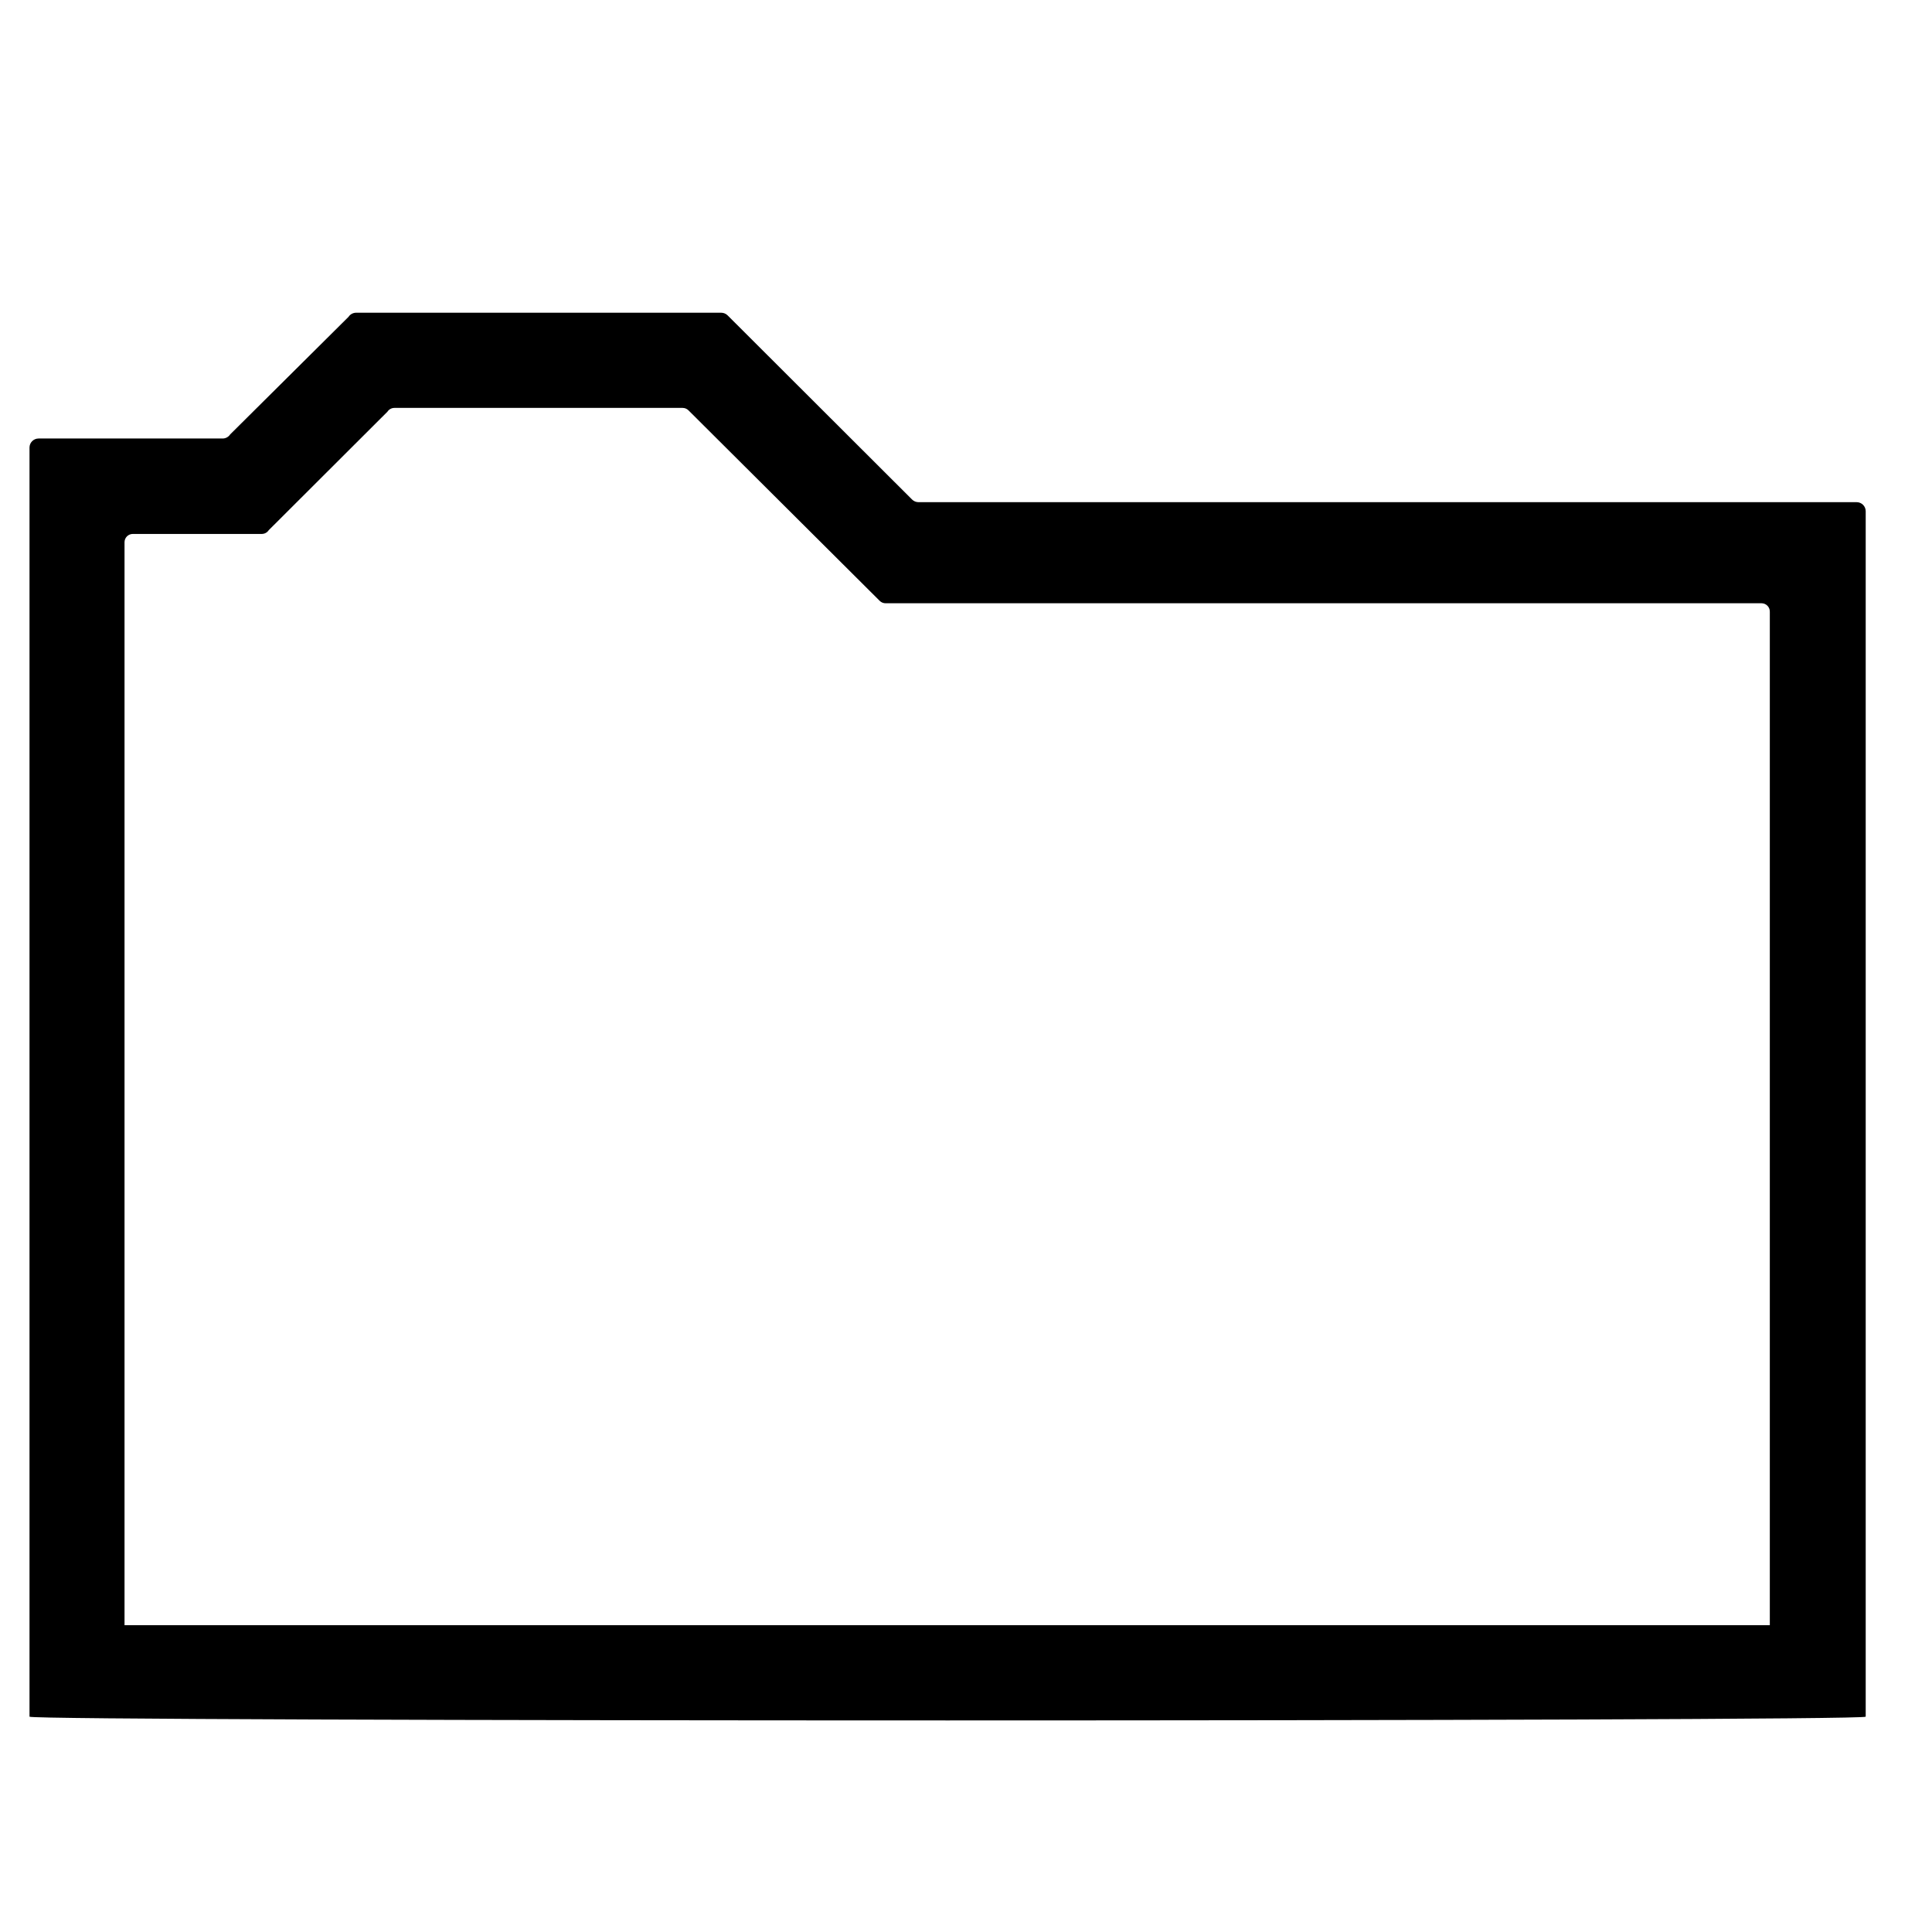
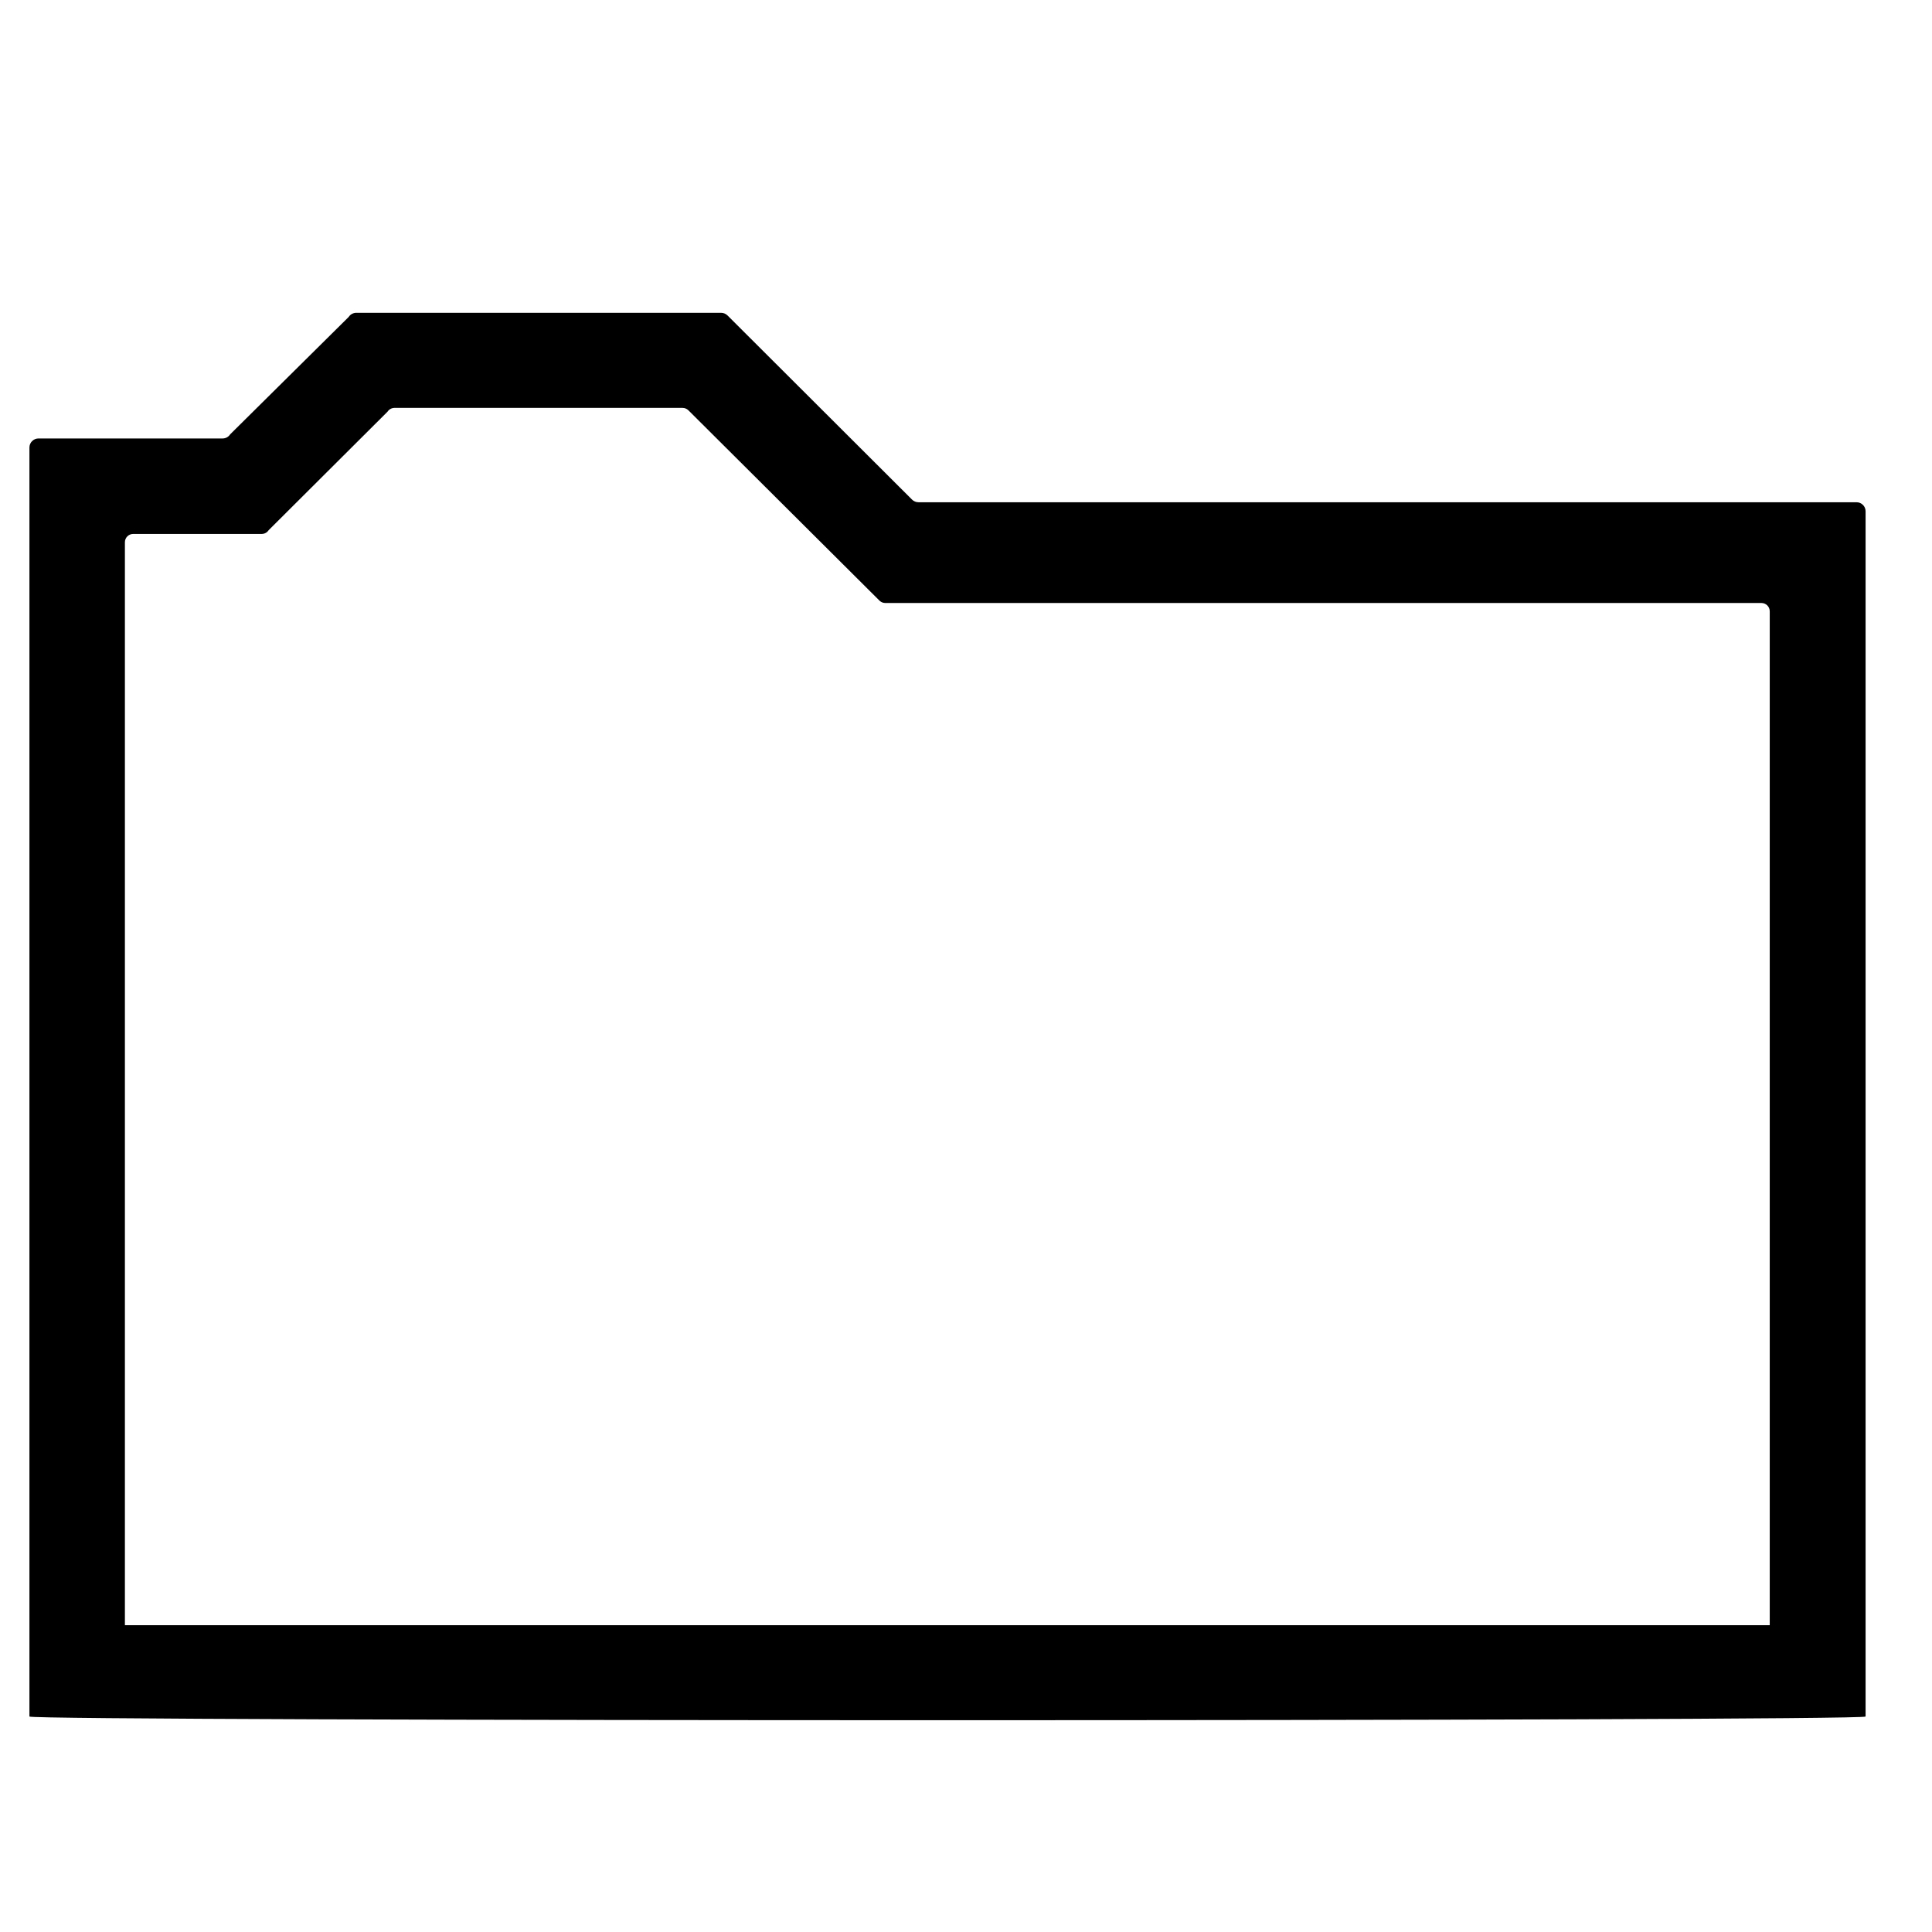
- <svg xmlns="http://www.w3.org/2000/svg" id="Layer_1" data-name="Layer 1" viewBox="0 0 512 512">
-   <path d="M492,133.08H243.4a2.4,2.4,0,0,1-1.68-.69l-48.9-48.82a2.4,2.4,0,0,0-1.68-.69H94.36a2.4,2.4,0,0,0-2,1.09L61,115.12a2.4,2.4,0,0,1-2,1.09H10.22a2.4,2.4,0,0,0-2.4,2.4V454.94c0,1.32,486.61,1.33,486.61,0V135.48A2.4,2.4,0,0,0,492,133.08ZM469,430.7h-436v-287a2.2,2.2,0,0,1,2.2-2.2H69.38a2.2,2.2,0,0,0,1.84-1l31.46-31.4a2.2,2.2,0,0,1,1.85-1H180.9a2.2,2.2,0,0,1,1.54.63l50.7,50.51a2.2,2.2,0,0,0,1.54.63H466.82a2.2,2.2,0,0,1,2.2,2.2V430.7Z" />
+ <svg xmlns="http://www.w3.org/2000/svg" width="512" height="512" viewBox="0 0 512 512">
+   <path d="M492,133.1H243.4a2.4,2.4,0,0,1-1.7-.7L192.8,83.6a2.4,2.4,0,0,0-1.7-.7H94.4a2.4,2.4,0,0,0-2,1.1L61,115.1a2.4,2.4,0,0,1-2,1.1H10.2a2.4,2.4,0,0,0-2.4,2.4V454.9c0,1.3,486.6,1.3,486.6,0V135.5A2.4,2.4,0,0,0,492,133.1ZM469,430.7H33.1v-287a2.2,2.2,0,0,1,2.2-2.2H69.4a2.2,2.2,0,0,0,1.8-1l31.5-31.4a2.2,2.2,0,0,1,1.8-1h76.4a2.2,2.2,0,0,1,1.5.6l50.7,50.5a2.2,2.2,0,0,0,1.5.6H466.8a2.2,2.2,0,0,1,2.2,2.2V430.7Z" />
</svg>
